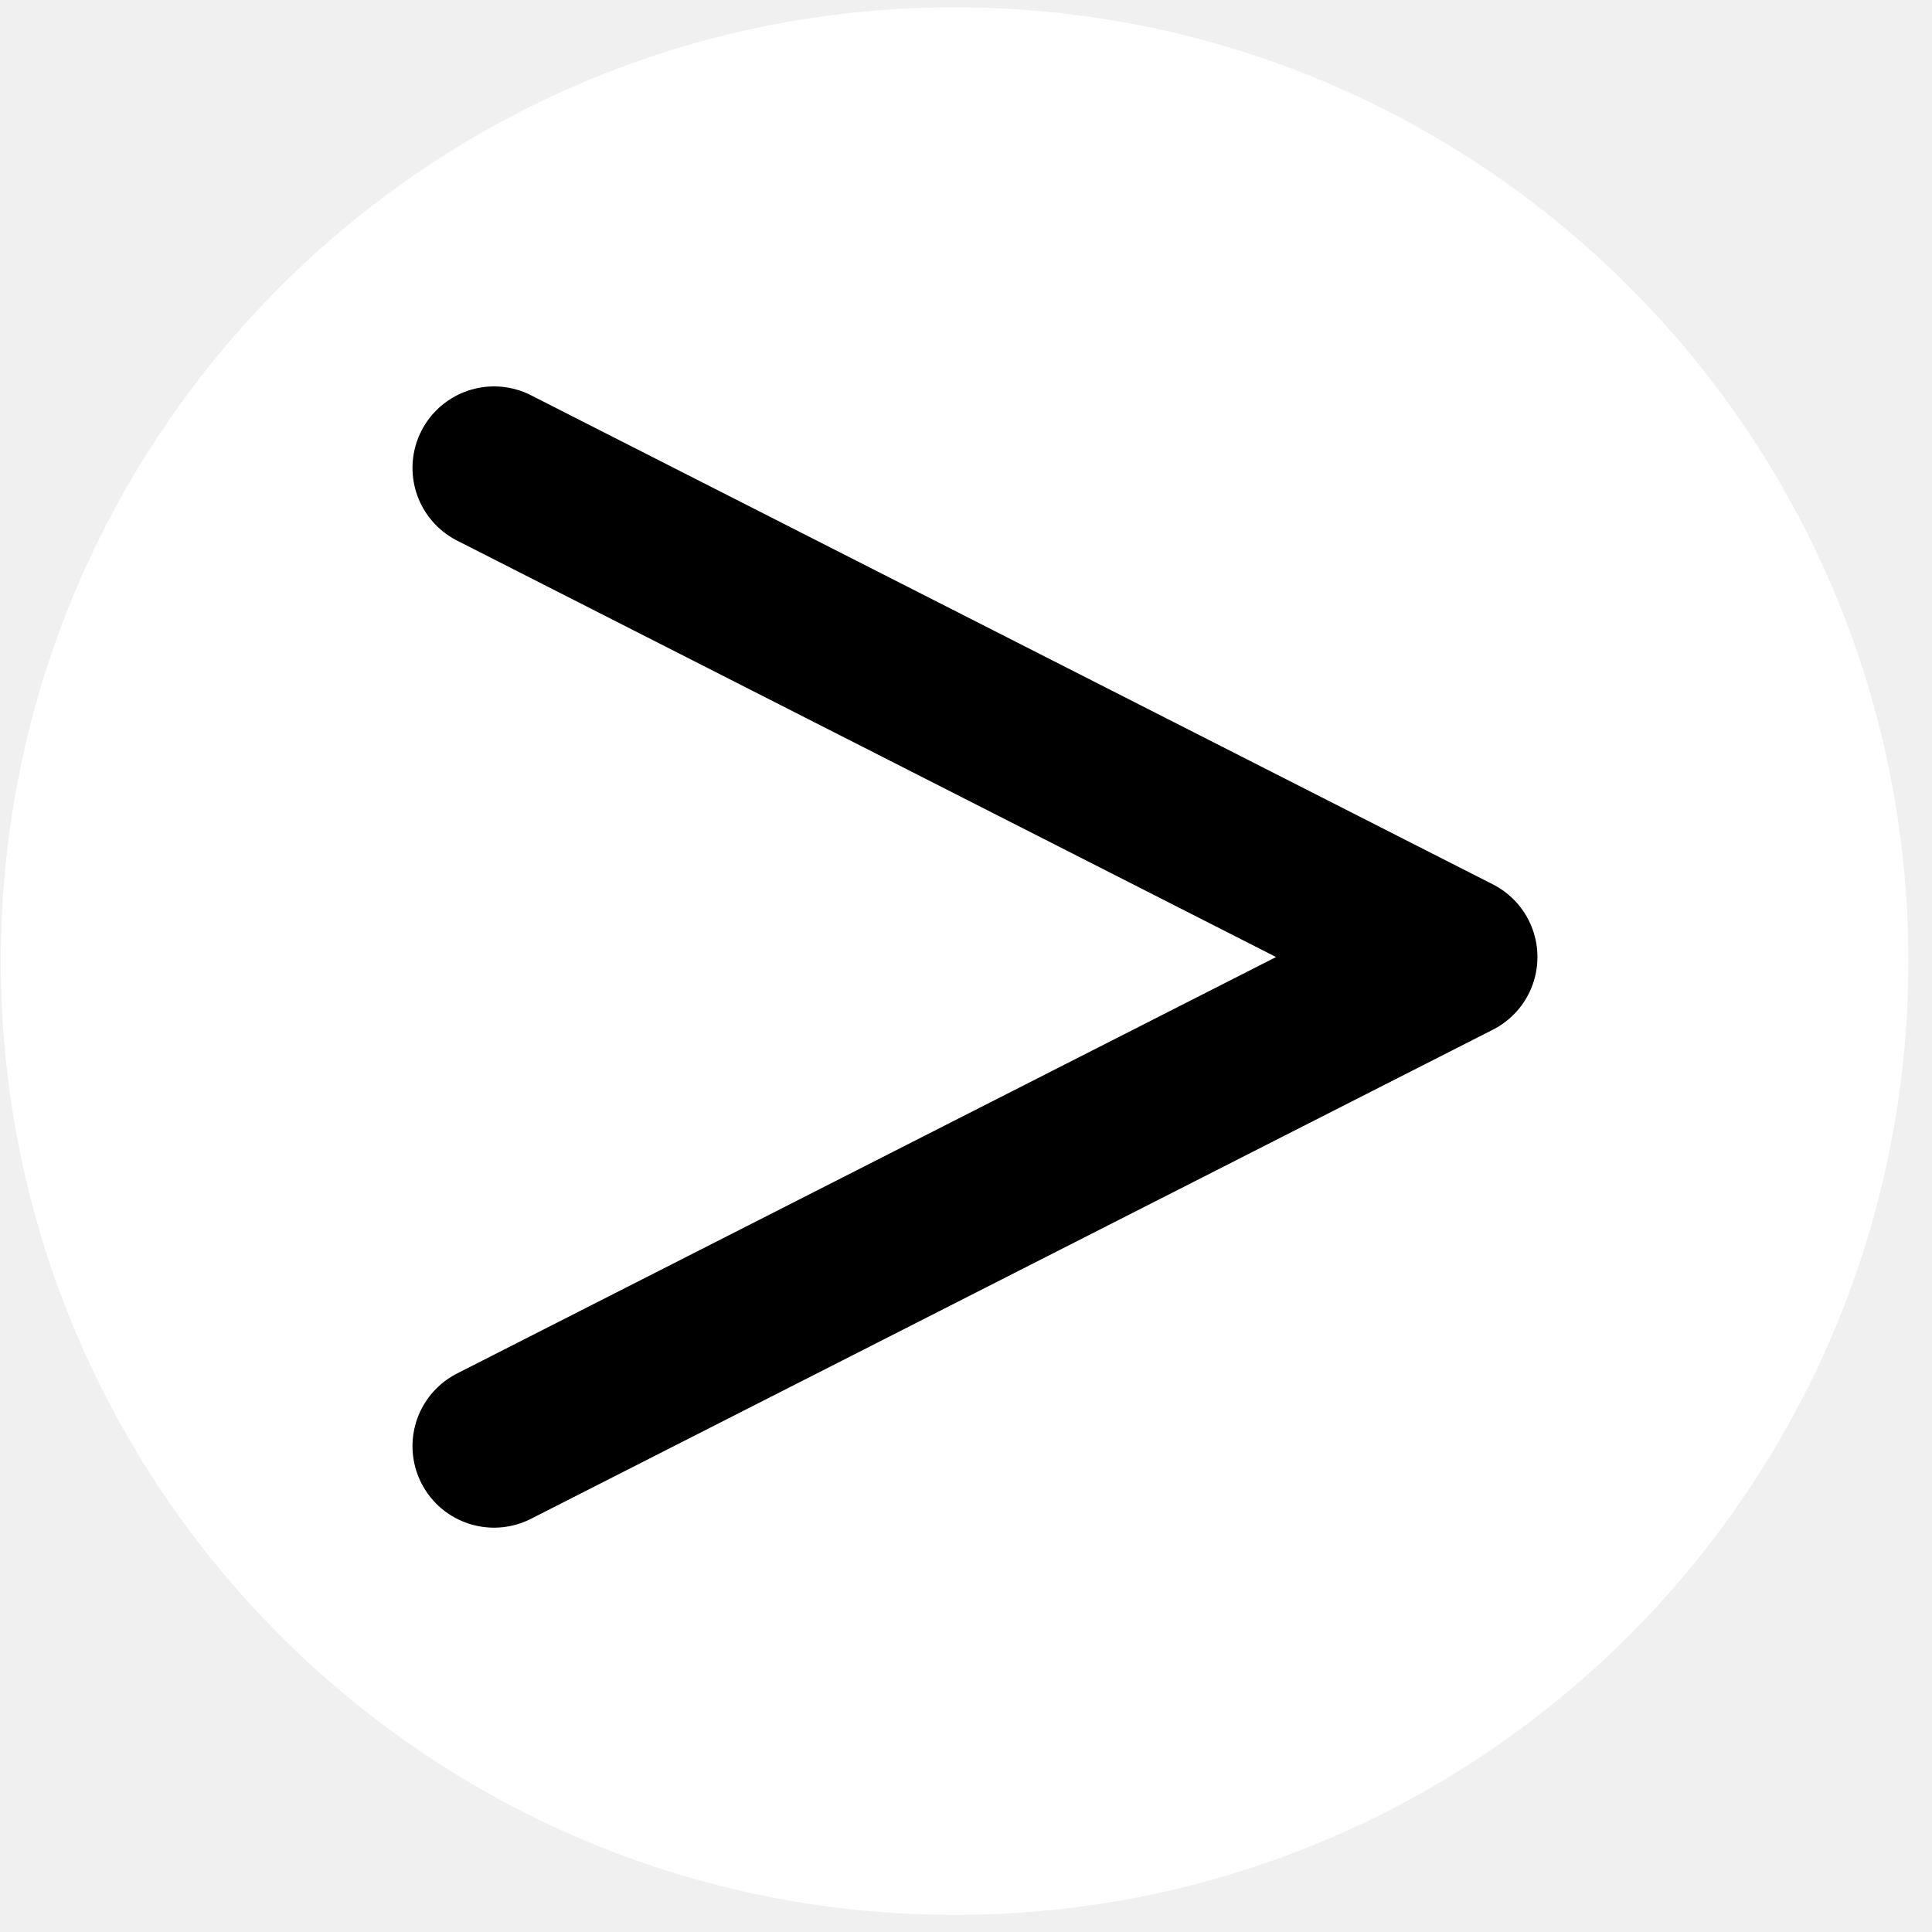
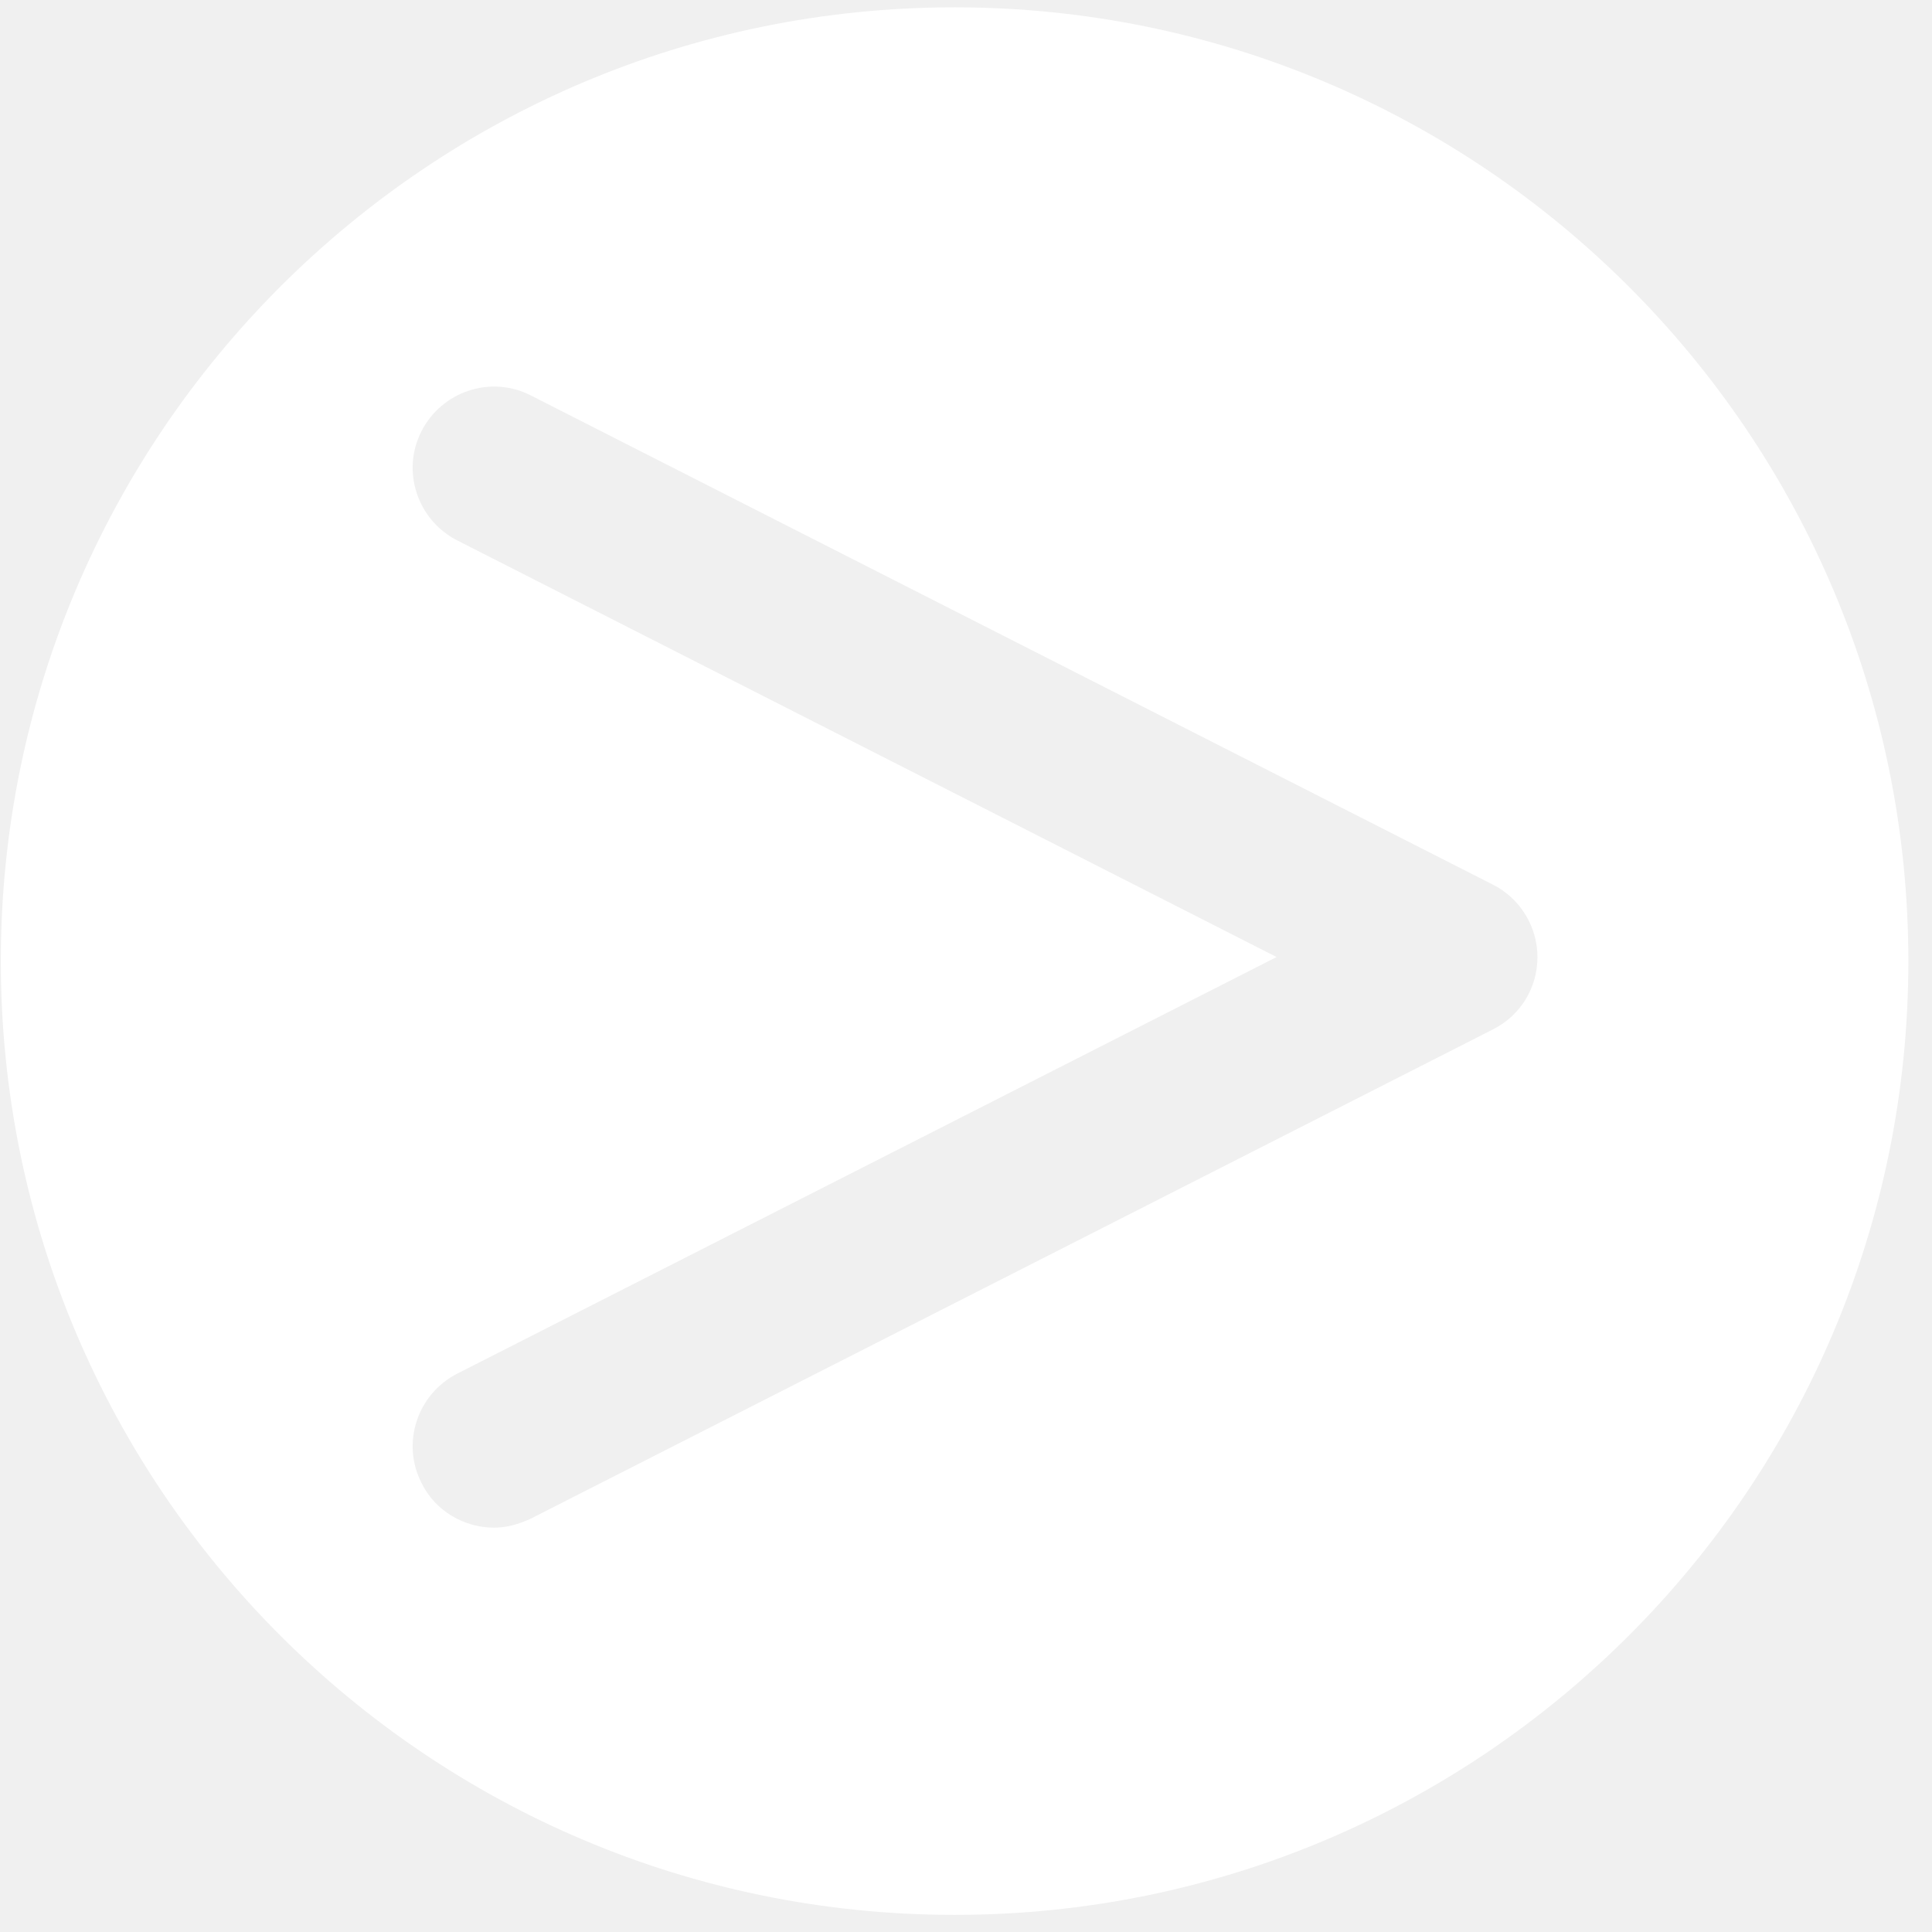
<svg xmlns="http://www.w3.org/2000/svg" version="1.1" id="Layer_1" x="0px" y="0px" viewBox="0 0 237 237" style="enable-background:new 0 0 237 237;" xml:space="preserve">
  <style type="text/css">
	.st0{fill:#FFFFFF;}
- 	.st1{fill:none;stroke:#000000;stroke-width:20;stroke-linecap:round;stroke-linejoin:round;stroke-miterlimit:10;}
</style>
  <g>
-     <circle class="st0" cx="117.1" cy="117.9" r="117" />
+     <path class="st0" d="M117.1,0.9c-64.6,0-117,52.4-117,117s52.4,117,117,117s117-52.4,117-117S181.7,0.9,117.1,0.9z M183.1,126.3   l-118,60c-1.5,0.7-3,1.1-4.5,1.1c-3.6,0-7.2-2-8.9-5.5c-2.5-4.9-0.5-10.9,4.4-13.4l100.5-51.1L56.1,66.3c-4.9-2.5-6.9-8.5-4.4-13.4   c2.5-4.9,8.5-6.9,13.4-4.4l118,60c3.4,1.7,5.5,5.2,5.5,8.9C188.6,121.2,186.5,124.6,183.1,126.3z" />
  </g>
-   <polyline class="st1" points="60.6,57.4 178.6,117.4 60.6,177.4 " />
</svg>
